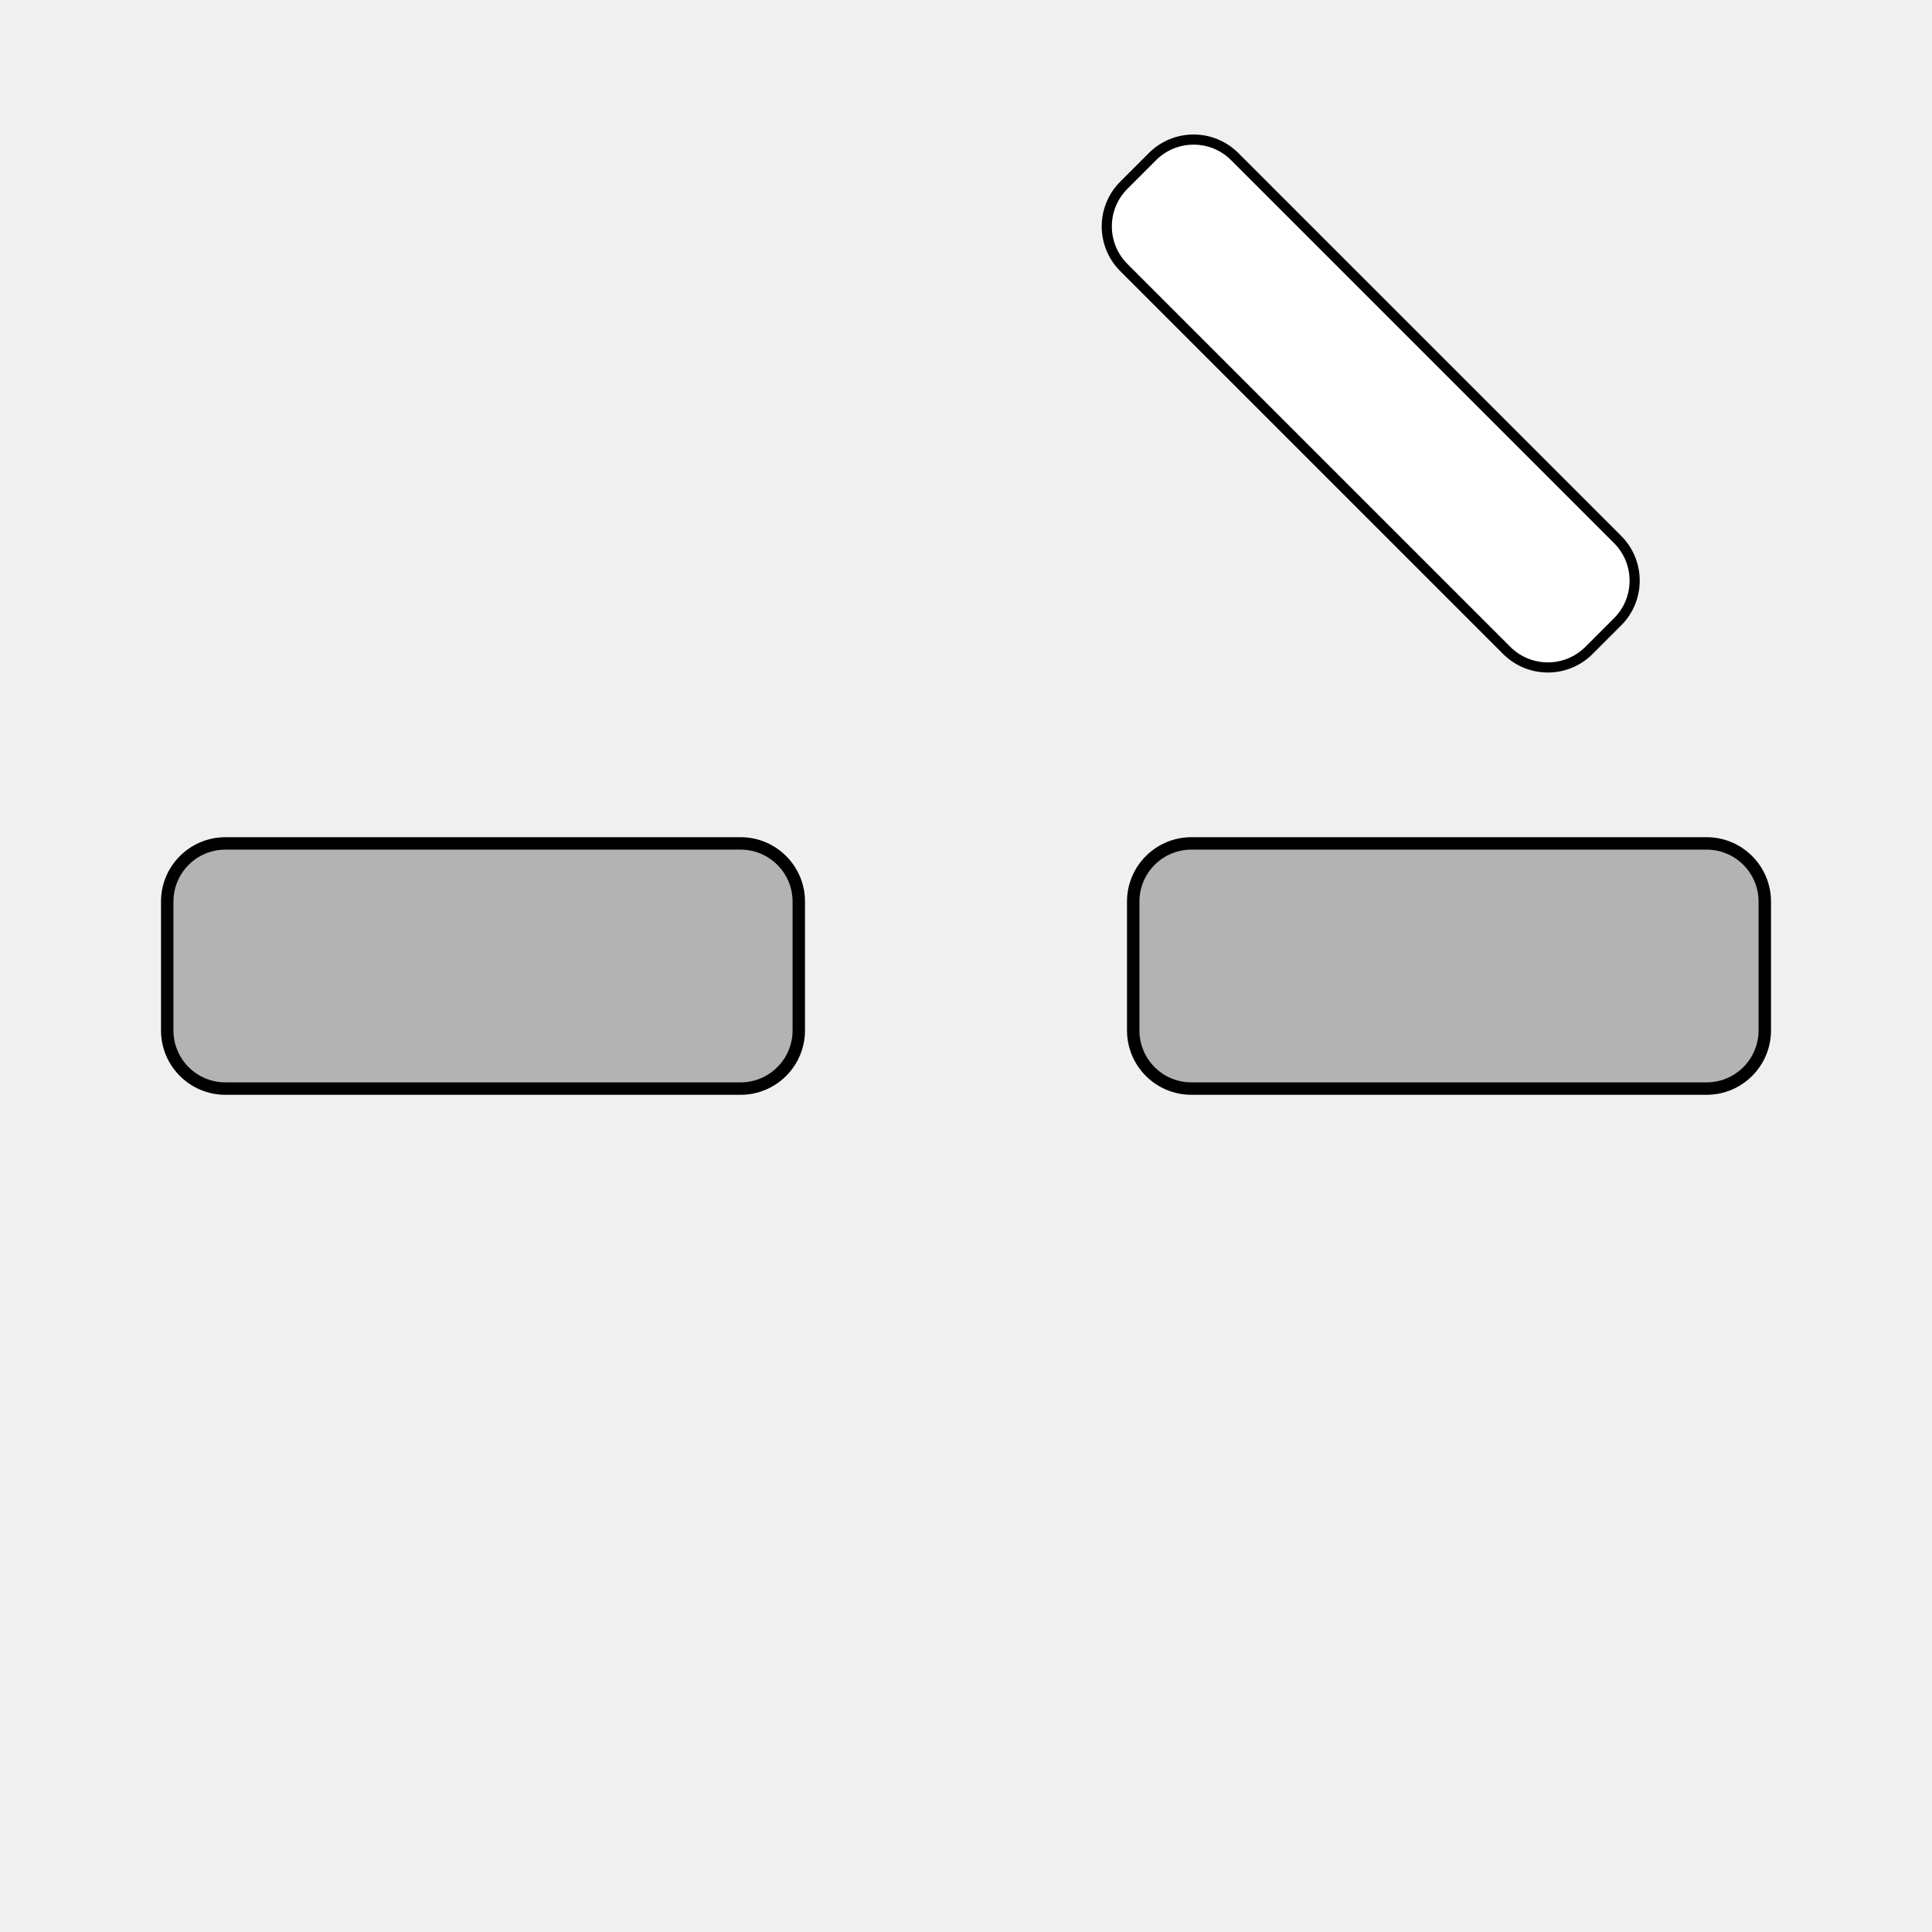
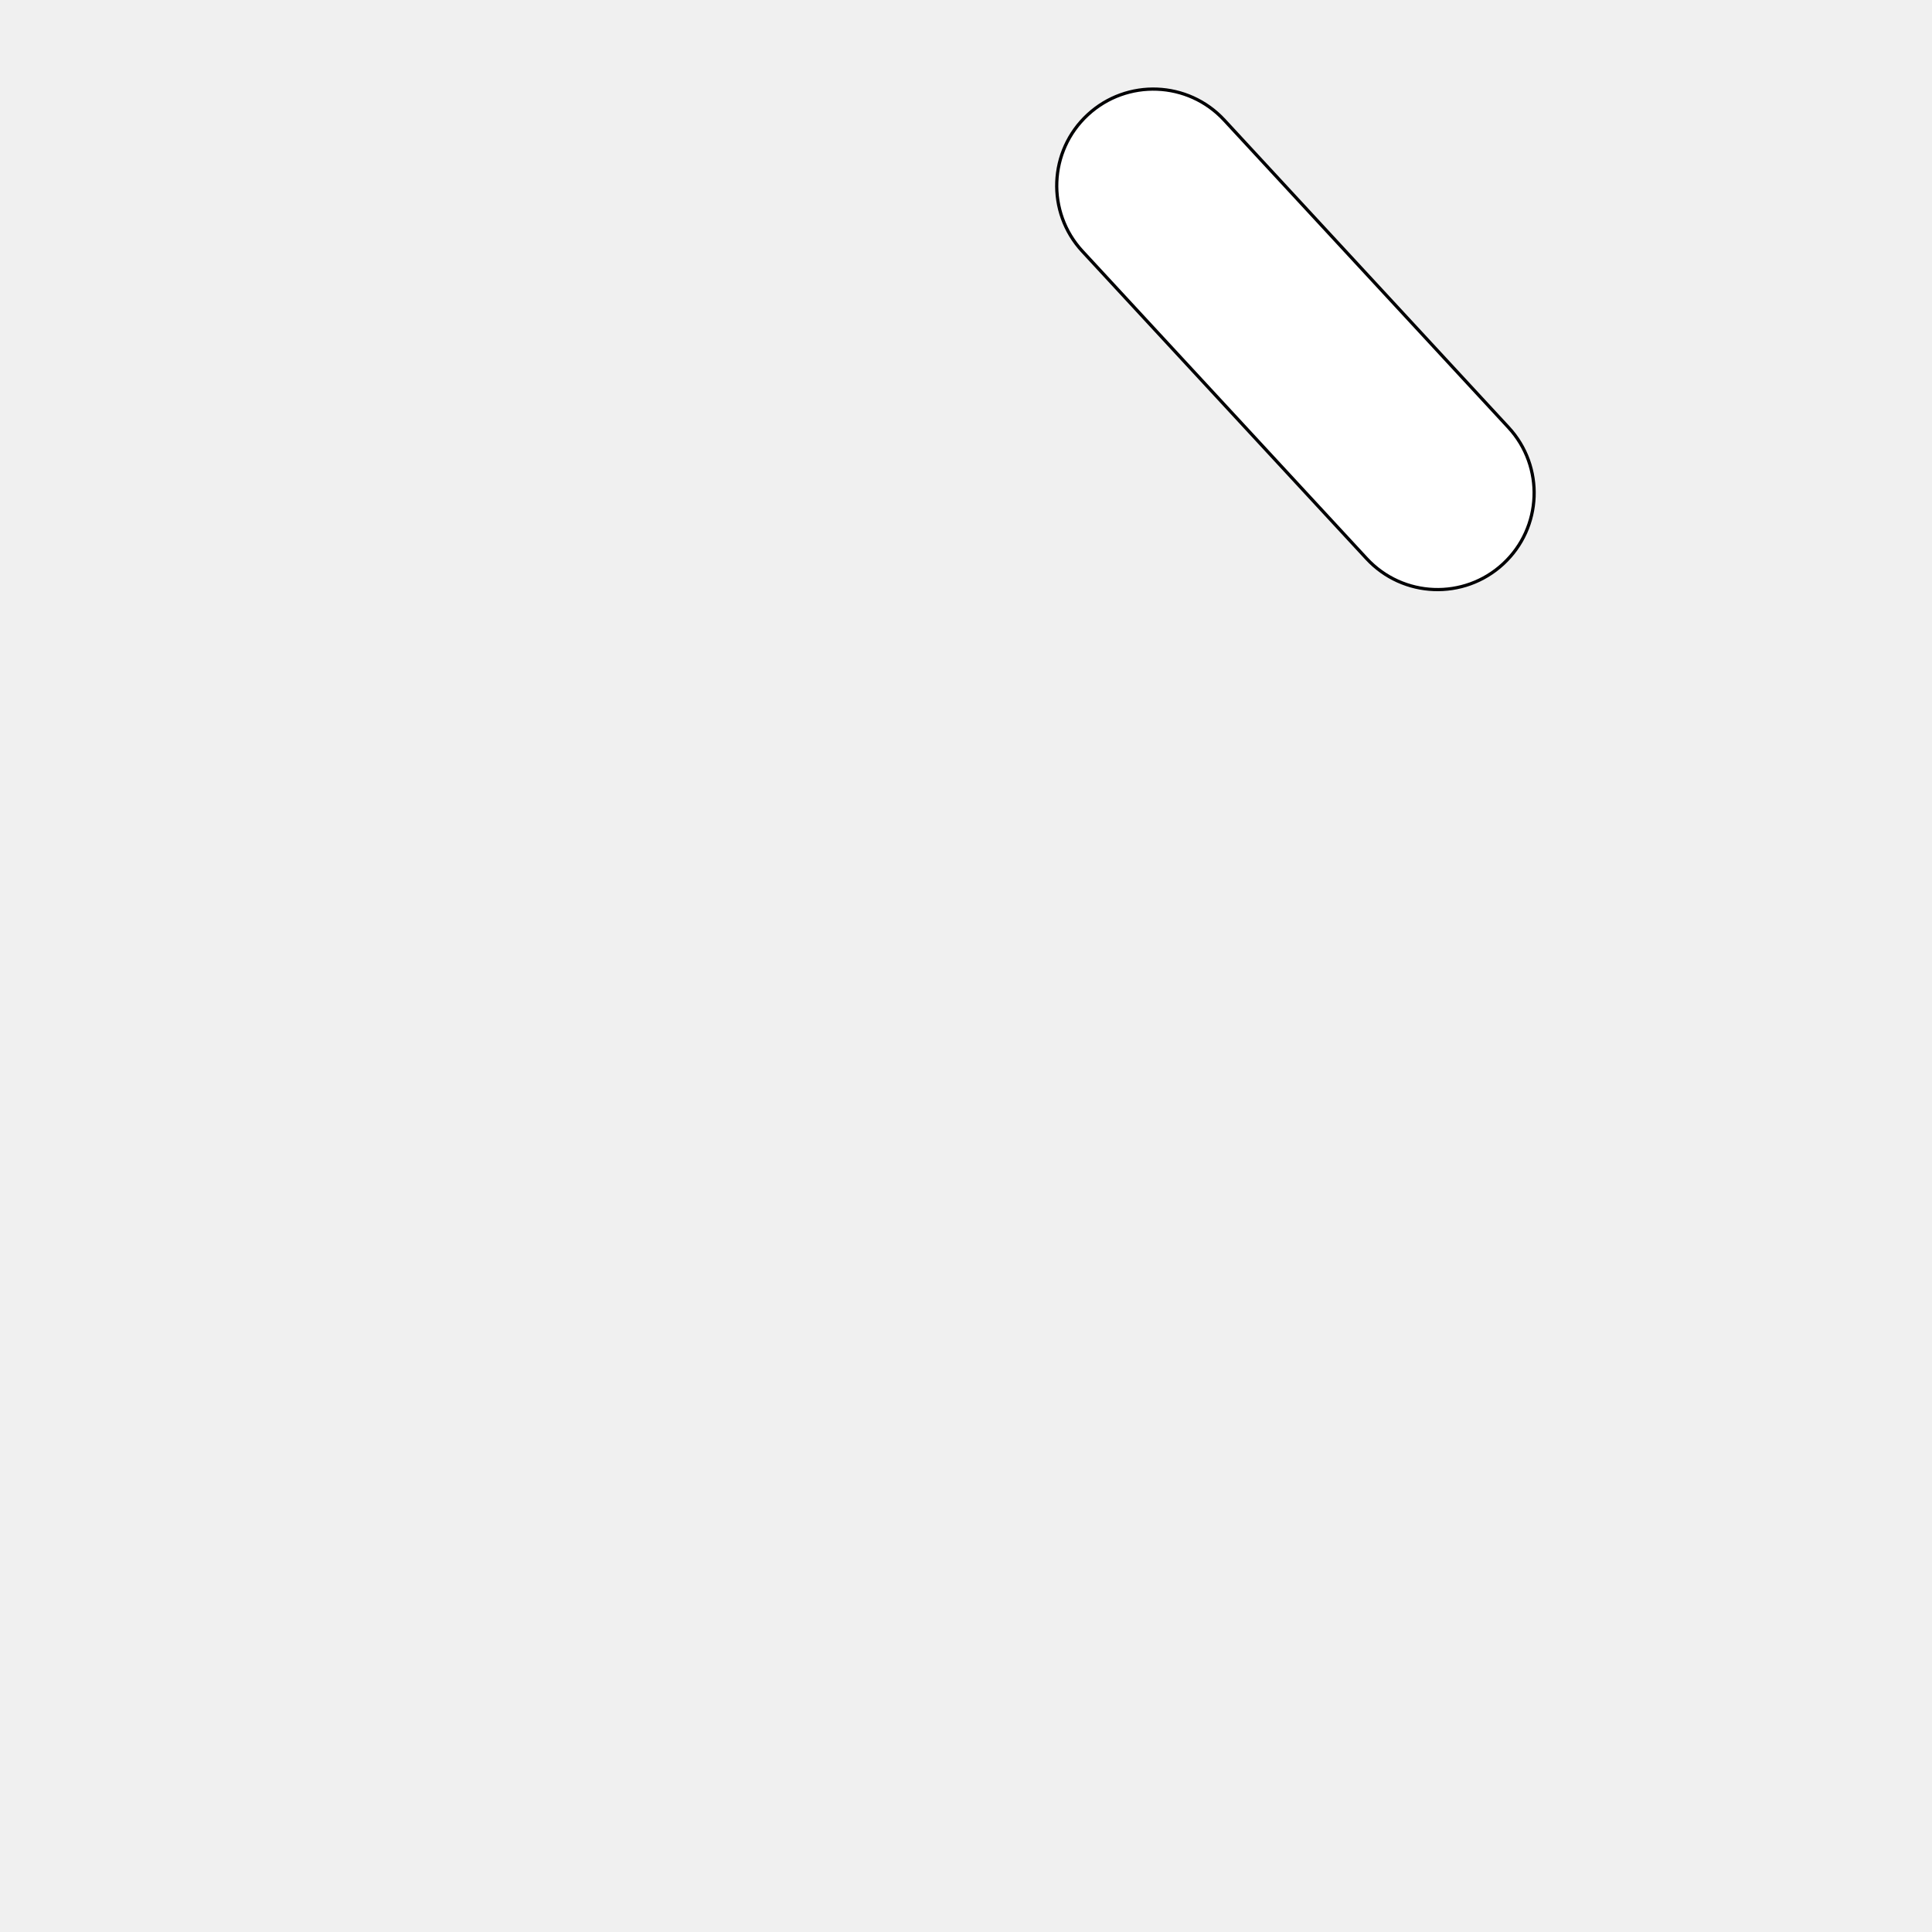
- <svg xmlns="http://www.w3.org/2000/svg" xmlns:xlink="http://www.w3.org/1999/xlink" width="60" height="60" viewBox="0 0 60 60" version="1.1" id="svg8">
-   <defs id="defs2" />
-   <g id="layer1" transform="translate(0,-1062.52)">
-     <rect style="fill:#b3b3b3;stroke:#000000;stroke-width:0.386;stroke-miterlimit:2.4;stroke-dasharray:none;stroke-opacity:1" id="rect4561" width="19.614" height="7.614" x="5.193" y="1088.713" ry="1.807" />
-     <use x="0" y="0" xlink:href="#rect4561" id="use4563" width="100%" height="100%" transform="translate(30,2.4935493e-5)" />
-     <rect ry="1.807" y="727.64" x="780.062" height="4.871" width="20.43" id="rect4577" style="fill:#ffffff;stroke:#000000;stroke-width:0.315;stroke-miterlimit:2.4;stroke-dasharray:none;stroke-opacity:1" rx="1.807" transform="rotate(45)" />
+ <svg xmlns="http://www.w3.org/2000/svg" width="60" height="60" viewBox="0 0 60 60" version="1.1" id="svg1312">
+   <defs id="defs1306" />
+   <g id="layer1" transform="translate(0,-281.125)">
+     <rect style="fill:#ffffff;fill-opacity:1;opacity:0" id="rect1878" width="60" height="10" x="0" y="306.125" />
+     <rect style="opacity:0;fill:#ffffff;fill-opacity:1;stroke:#000000;stroke-opacity:1" id="rect1883" width="60" height="10" x="0" y="306.125" />
+     <rect style="opacity:1;fill:#ffffff;fill-opacity:1;stroke:#000003;stroke-width:0.1;stroke-miterlimit:4;stroke-dasharray:none;stroke-opacity:1" id="rect1887-53" width="19" height="6" x="231.942" y="165.499" ry="3" transform="rotate(47.23575)" />
  </g>
</svg>
